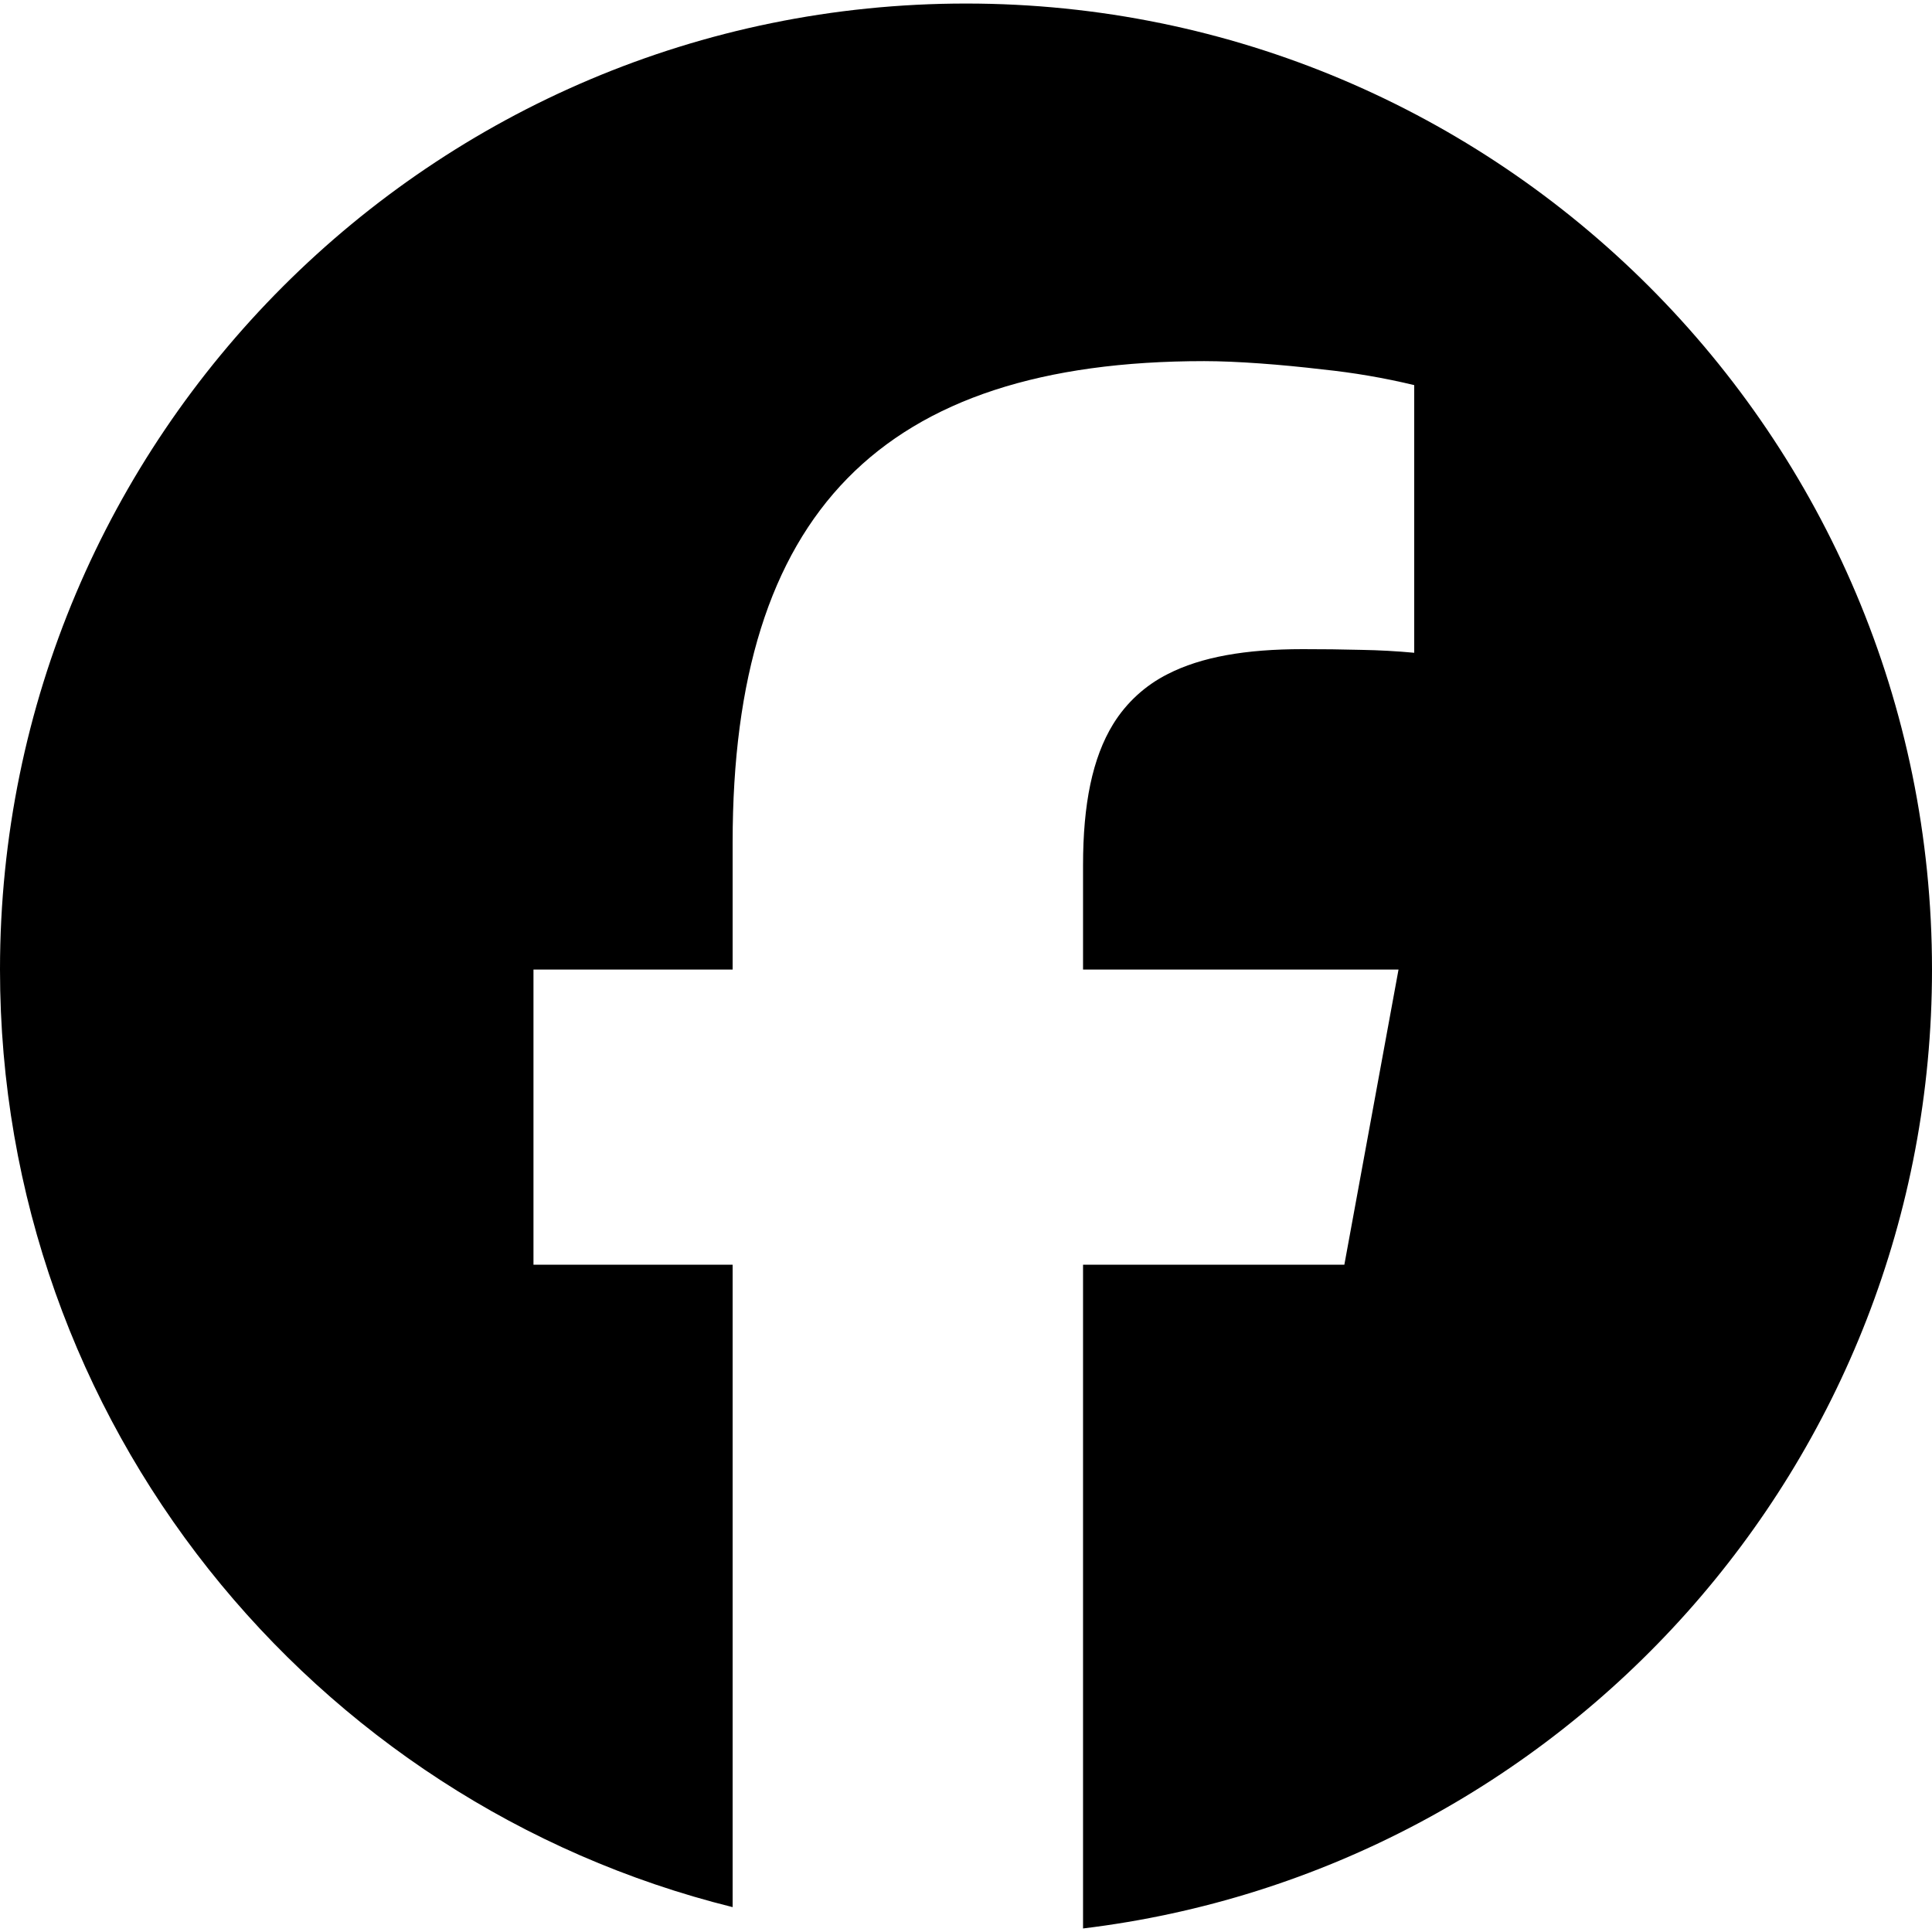
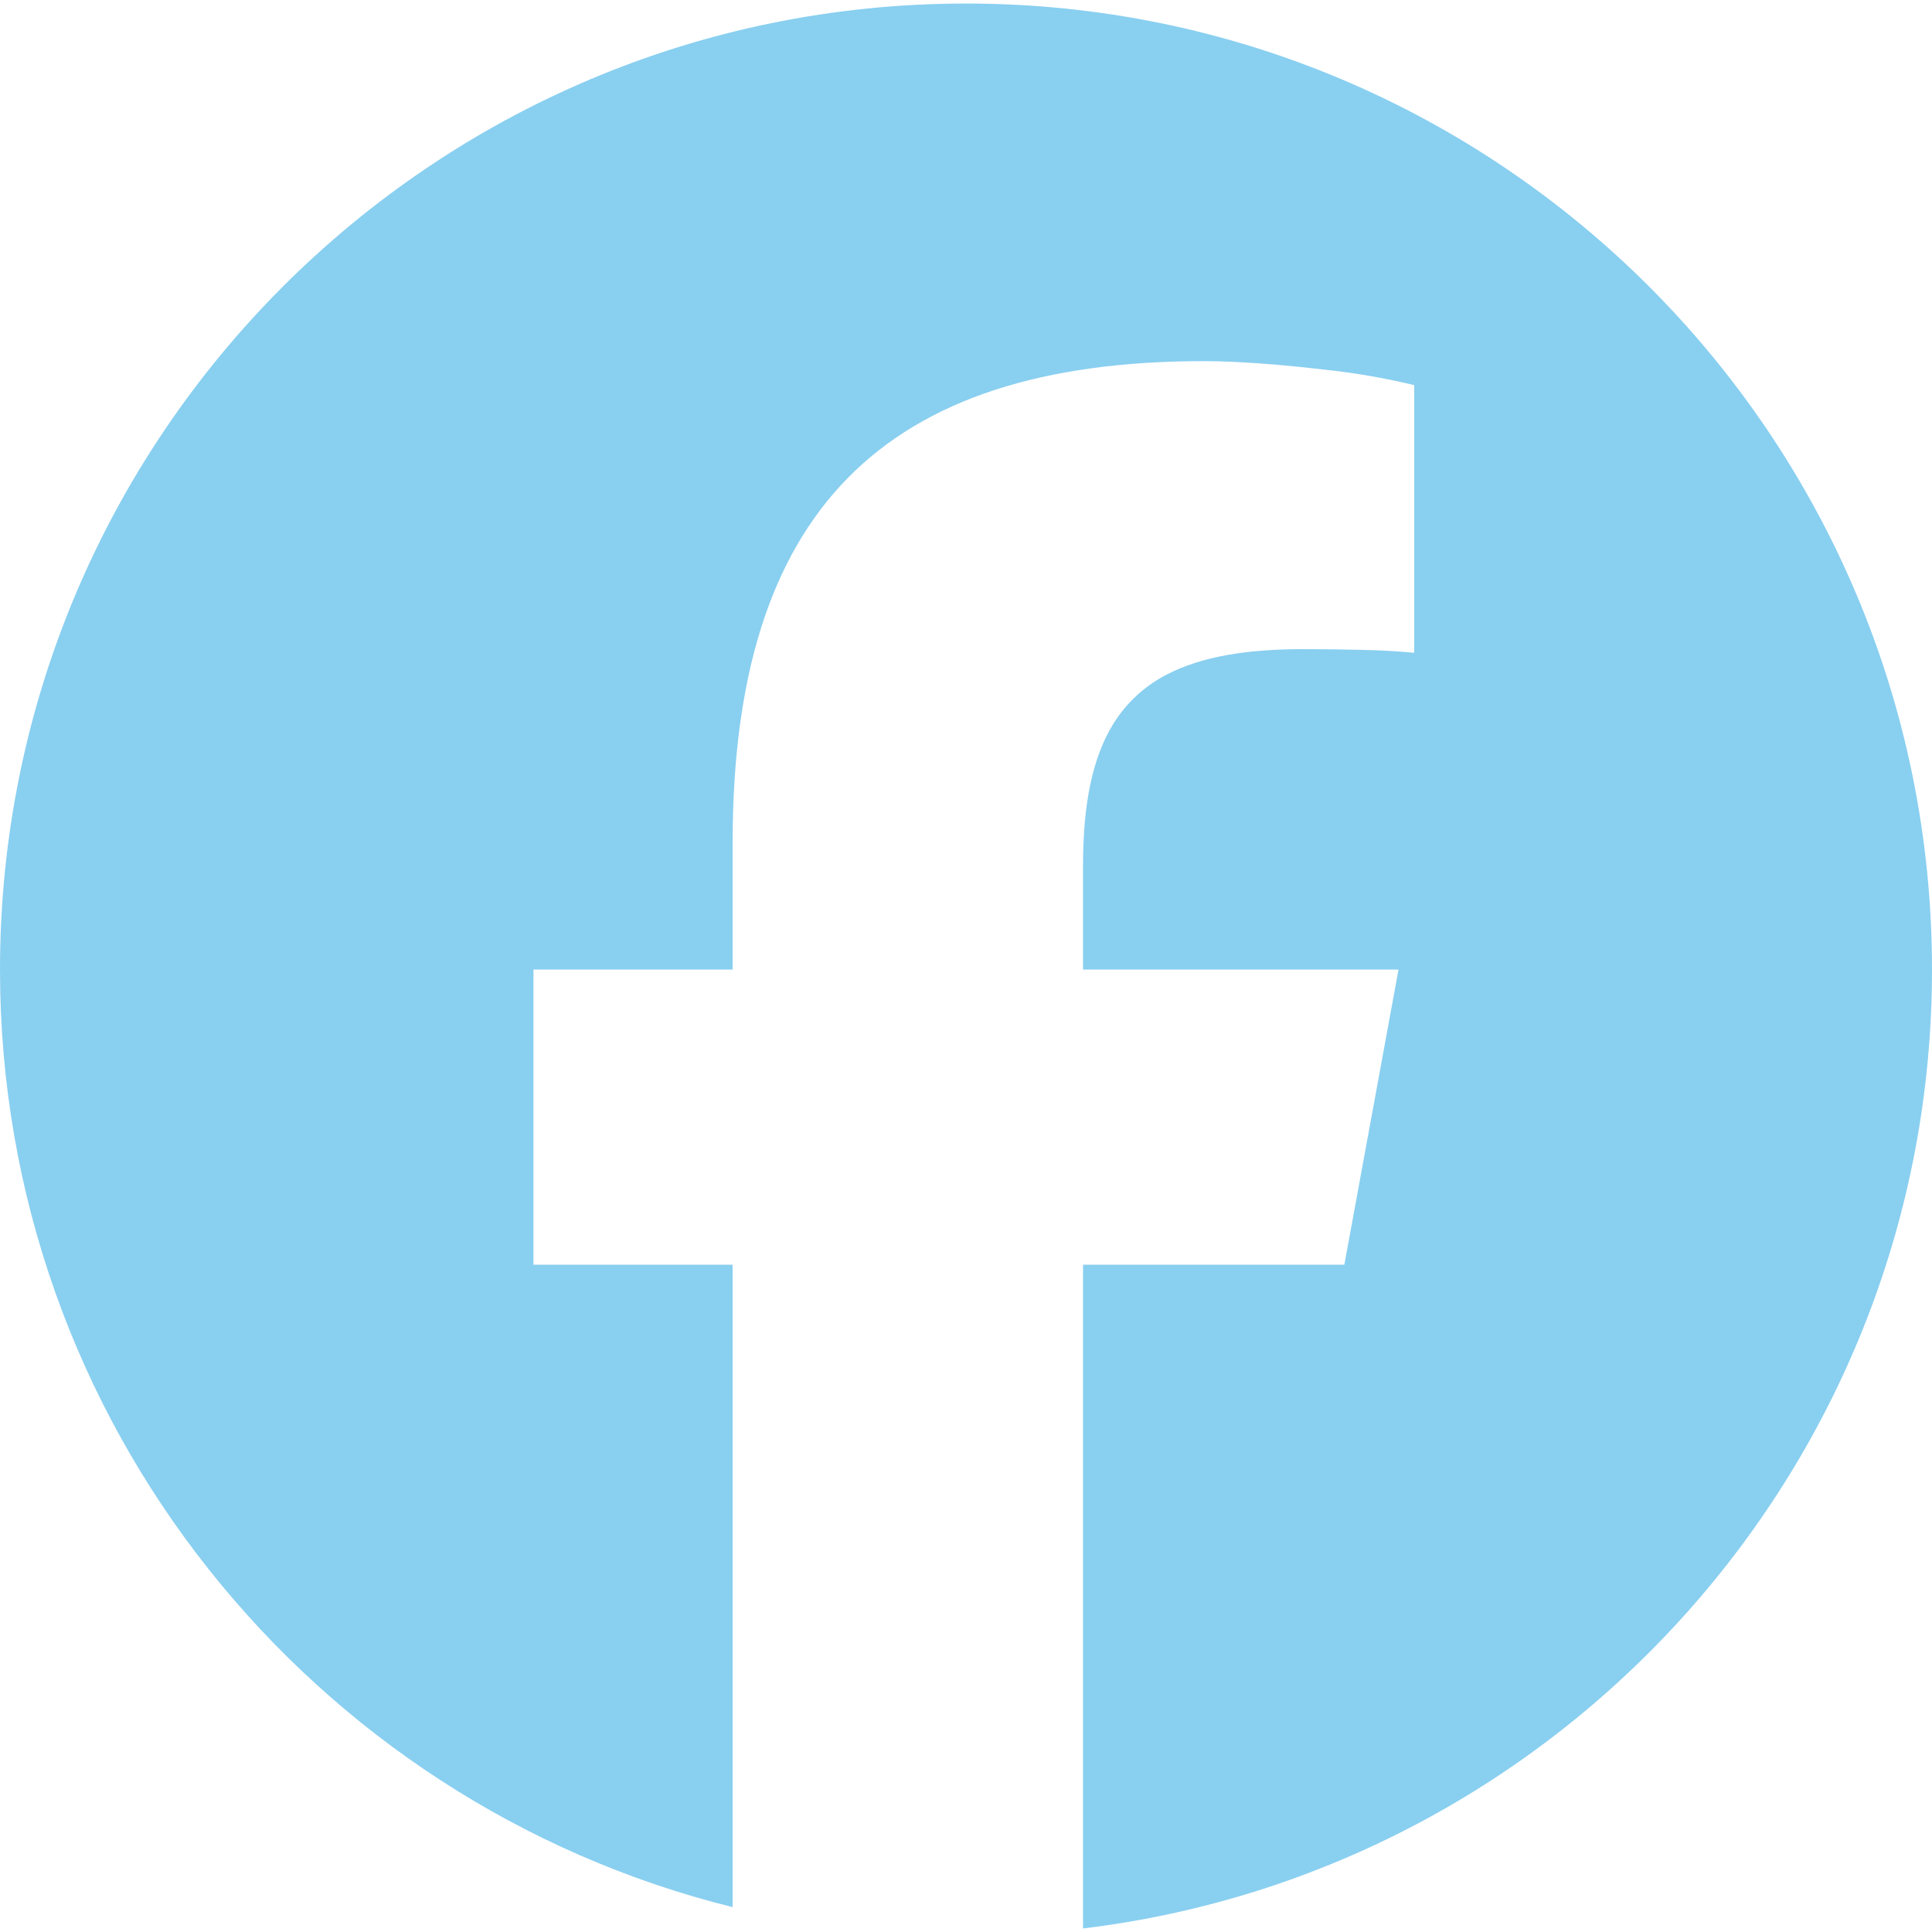
<svg xmlns="http://www.w3.org/2000/svg" role="img" viewBox="0 0 24 24">
-   <path d="M9.101 23.691v-7.98H6.627v-3.667h2.474v-1.58c0-4.085 1.848-5.978 5.858-5.978.401 0 .955.042 1.468.103a8.68 8.68 0 0 1 1.141.195v3.325a8.623 8.623 0 0 0-.653-.036 26.805 26.805 0 0 0-.733-.009c-.707 0-1.259.096-1.675.309a1.686 1.686 0 0 0-.679.622c-.258.42-.374.995-.374 1.752v1.297h3.919l-.386 2.103-.287 1.564h-3.246v8.245C19.396 23.238 24 18.179 24 12.044c0-6.627-5.373-12-12-12s-12 5.373-12 12c0 5.628 3.874 10.35 9.101 11.647Z" />
+   <path fill="#89cff0" d="M9.101 23.691v-7.98H6.627v-3.667h2.474v-1.58c0-4.085 1.848-5.978 5.858-5.978.401 0 .955.042 1.468.103a8.68 8.68 0 0 1 1.141.195v3.325a8.623 8.623 0 0 0-.653-.036 26.805 26.805 0 0 0-.733-.009c-.707 0-1.259.096-1.675.309a1.686 1.686 0 0 0-.679.622c-.258.42-.374.995-.374 1.752v1.297h3.919l-.386 2.103-.287 1.564h-3.246v8.245C19.396 23.238 24 18.179 24 12.044c0-6.627-5.373-12-12-12s-12 5.373-12 12c0 5.628 3.874 10.35 9.101 11.647Z" />
</svg>
